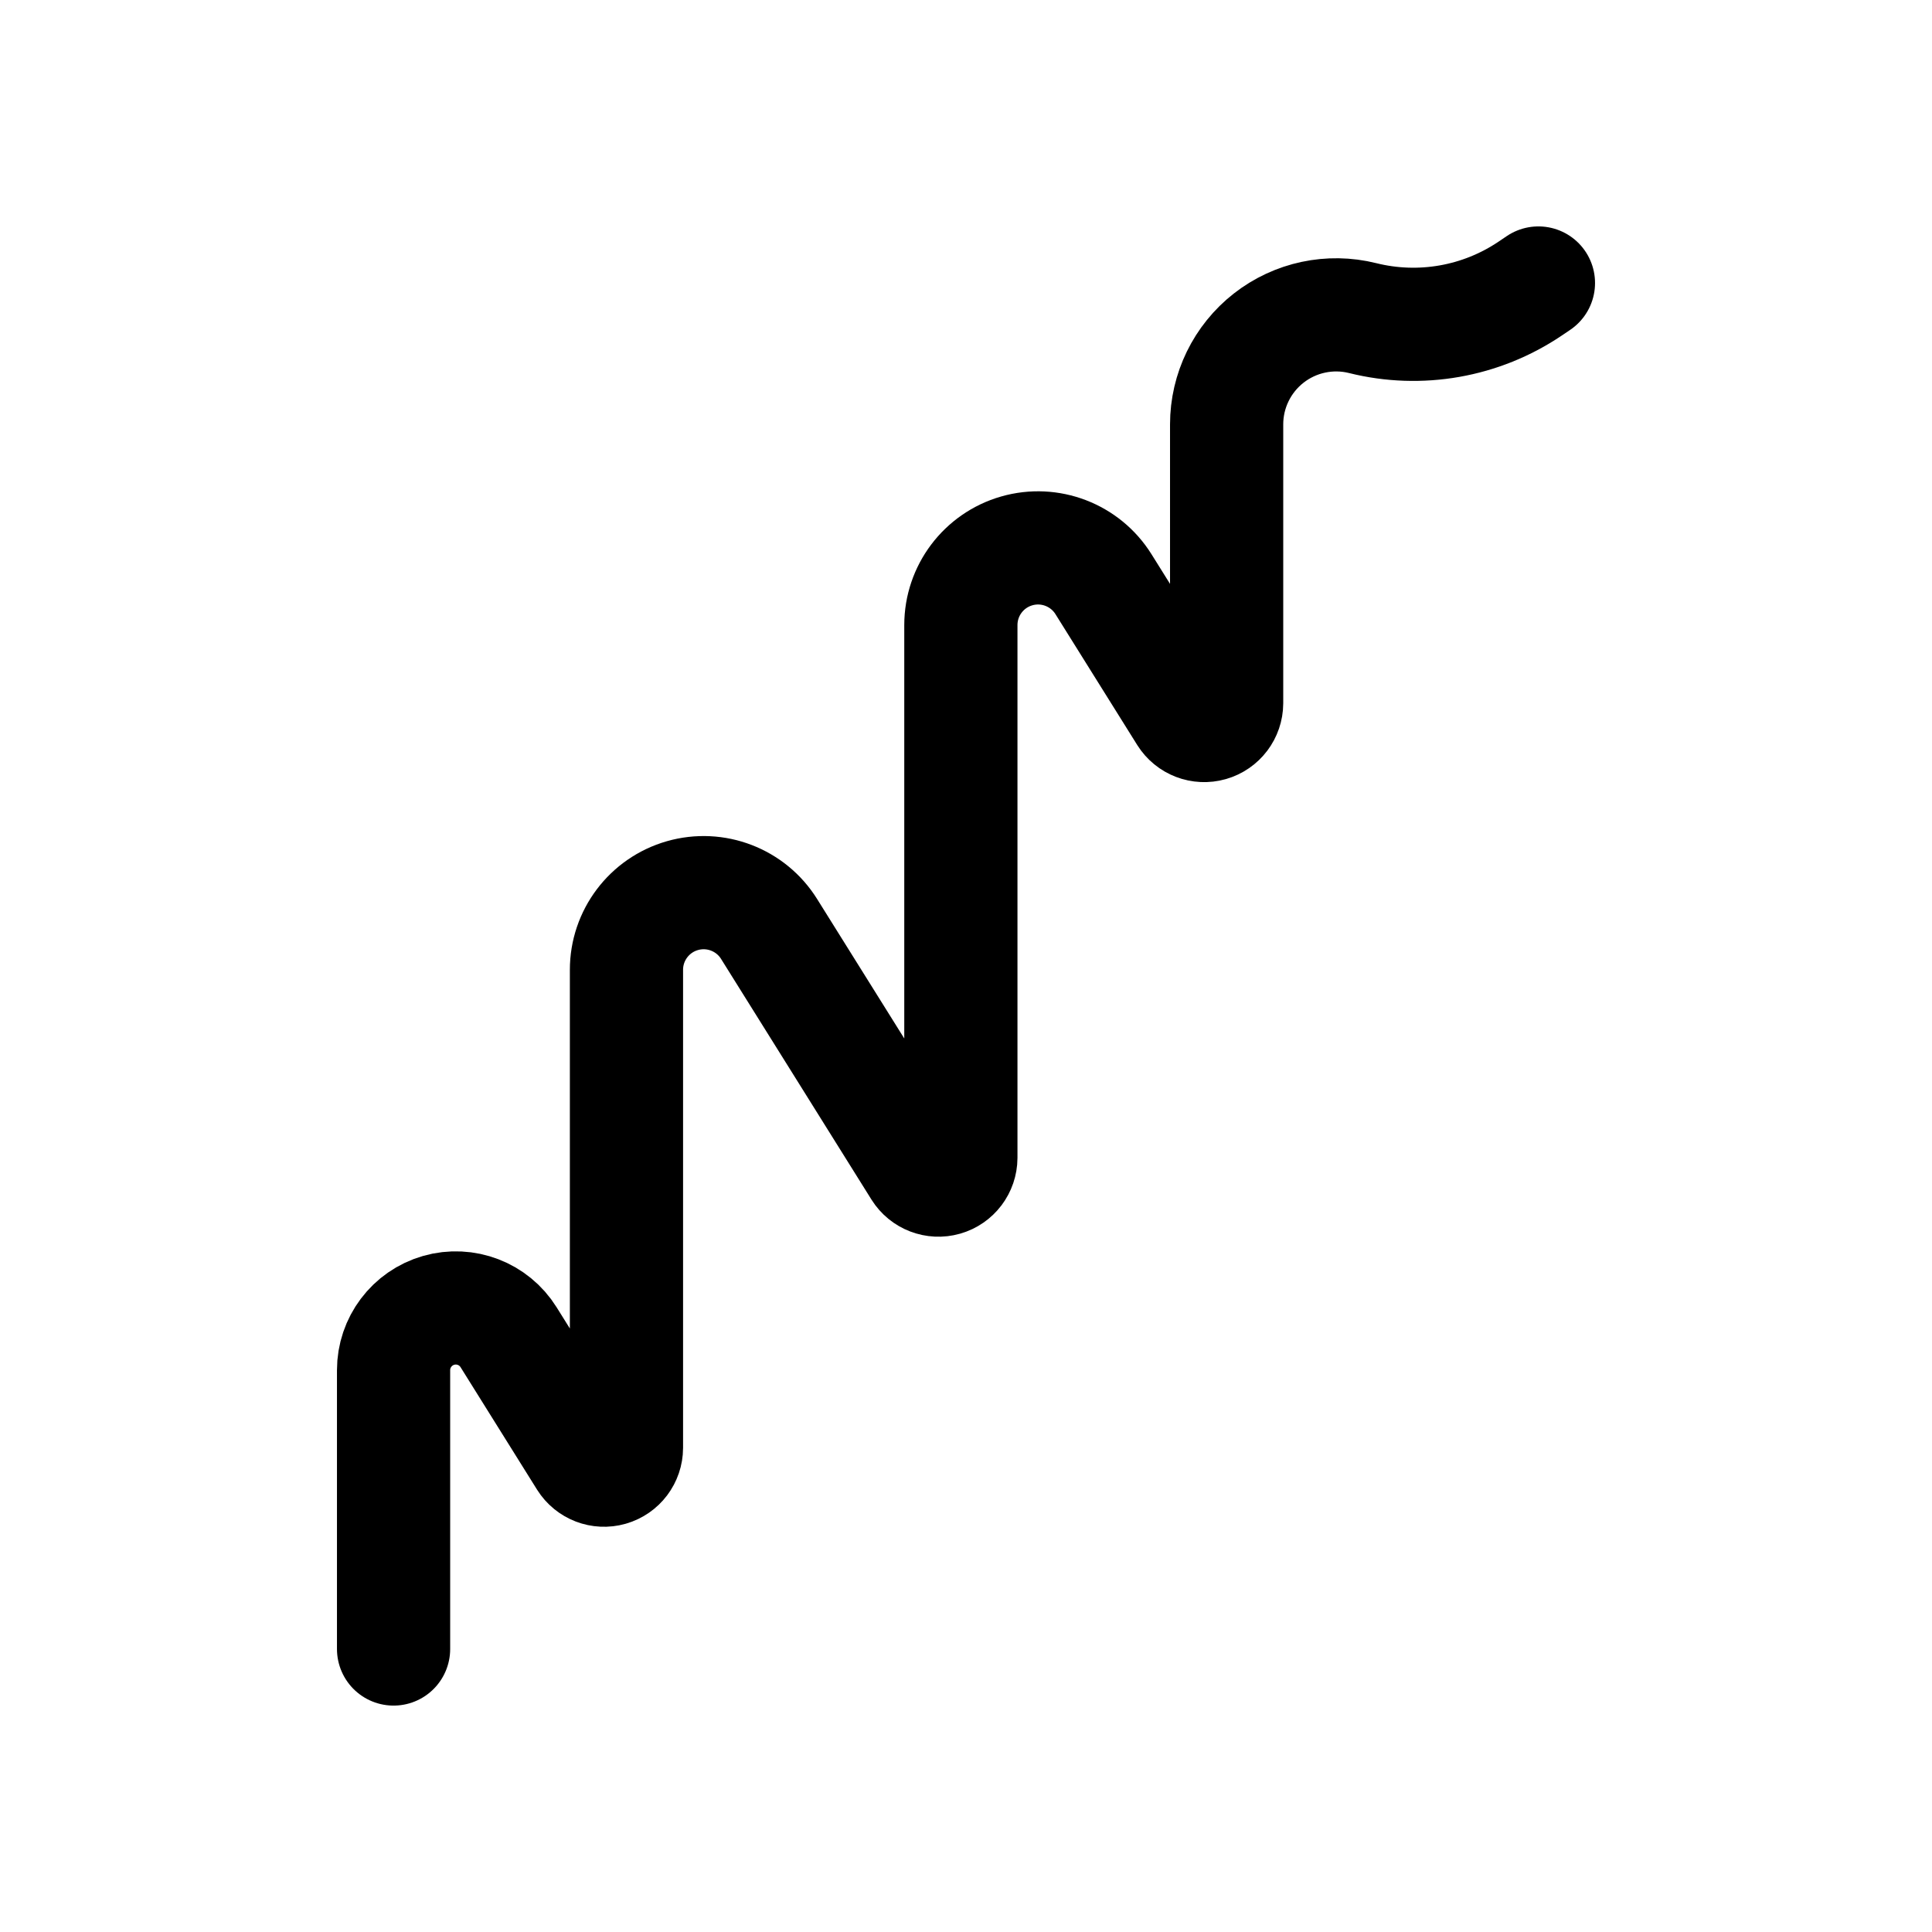
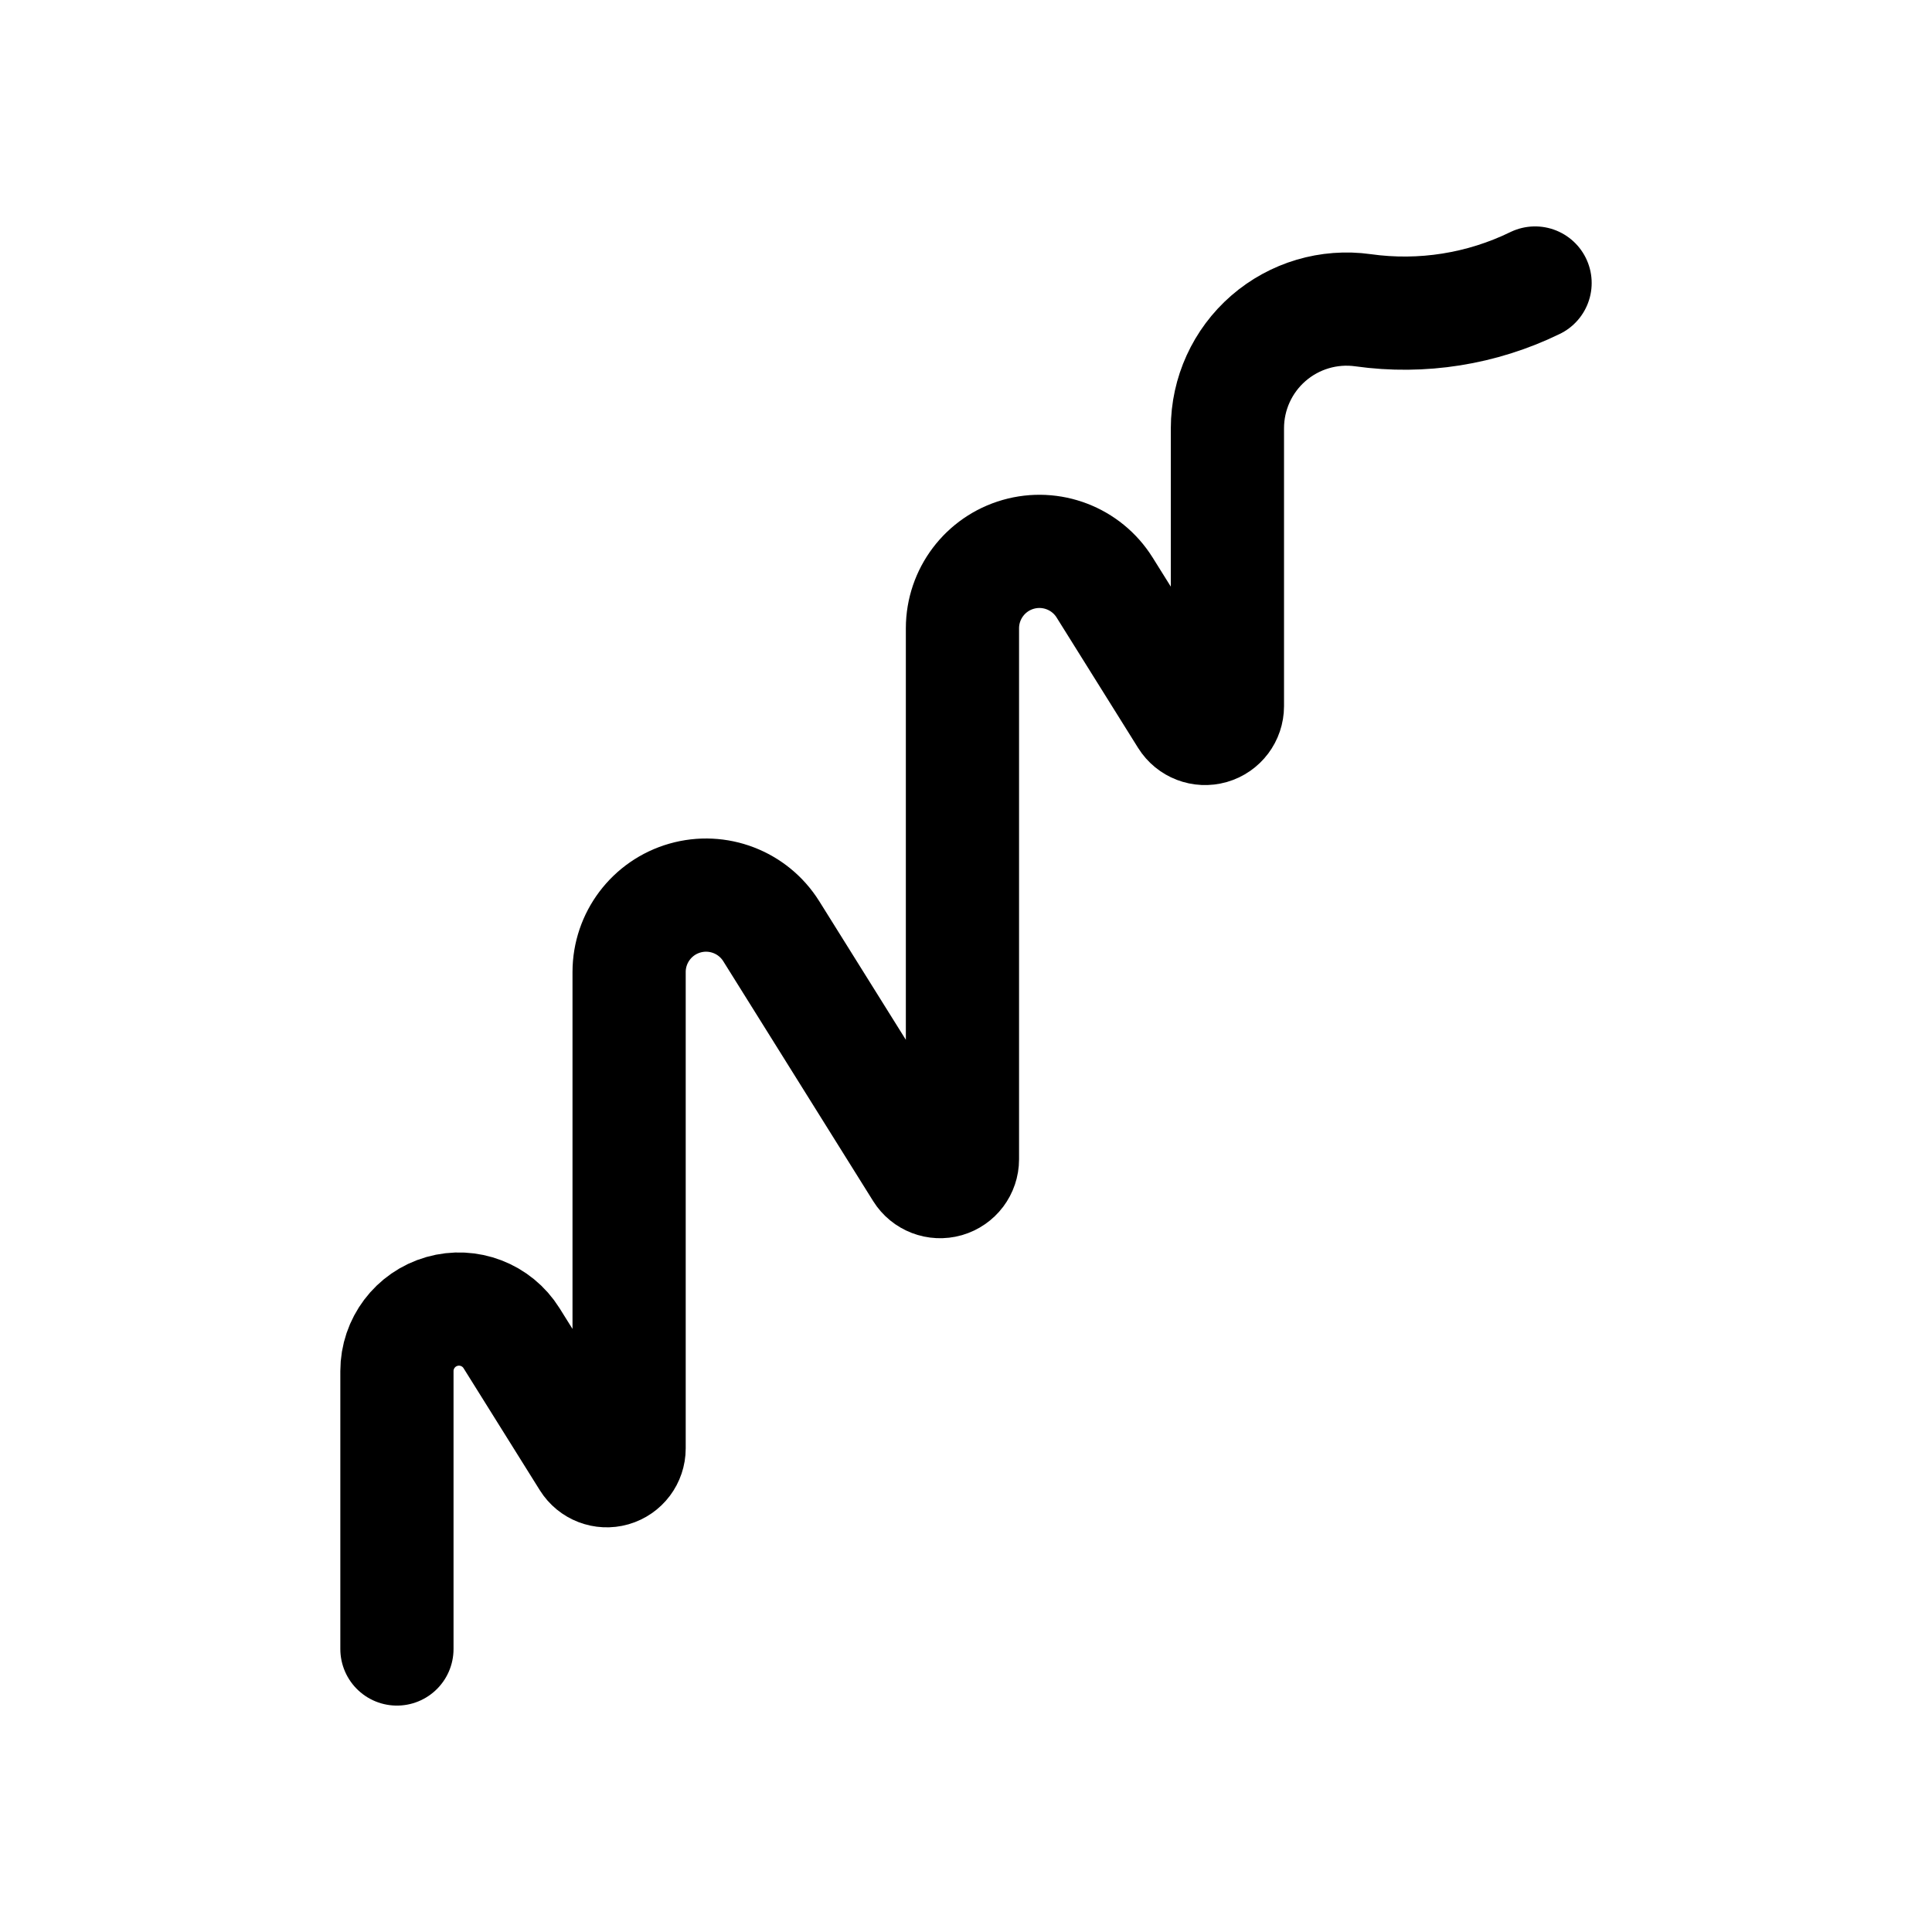
<svg xmlns="http://www.w3.org/2000/svg" viewBox="0 0 512 512" role="img" aria-label="miyage">
-   <path d="M104.3 437L104.3 363.12A16.49 16.49 0 0 1 134.78 354.38L155.05 386.83A5.94 5.94 0 0 0 166.02 383.68L166.02 257.02A20.45 20.45 0 0 1 203.82 246.19L243.67 309.96A5.94 5.94 0 0 0 254.64 306.82L254.64 165.65A20.45 20.45 0 0 1 292.43 154.81L314.1 189.49A5.94 5.94 0 0 0 325.07 186.35L325.07 112.47A29.03 29.03 0 0 1 361.12 84.3A55.41 55.41 0 0 0 405.51 76.48L407.7 75" fill="none" stroke="#000000" stroke-width="30" stroke-linecap="round" stroke-linejoin="round" />
+   <path d="M105.19 437L105.19 363.35A16.44 16.44 0 0 1 135.57 354.64L155.78 386.98A5.92 5.92 0 0 0 166.72 383.84L166.72 257.58A20.39 20.39 0 0 1 204.39 246.78L244.12 310.36A5.92 5.92 0 0 0 255.06 307.22L255.06 166.49A20.39 20.39 0 0 1 292.73 155.69L314.34 190.27A5.92 5.92 0 0 0 325.28 187.13L325.28 113.48A31.57 31.57 0 0 1 361.24 82.22A78.91 78.91 0 0 0 406.81 75L406.81 75" fill="none" stroke="#000000" stroke-width="30" stroke-linecap="round" stroke-linejoin="round" />
</svg>
